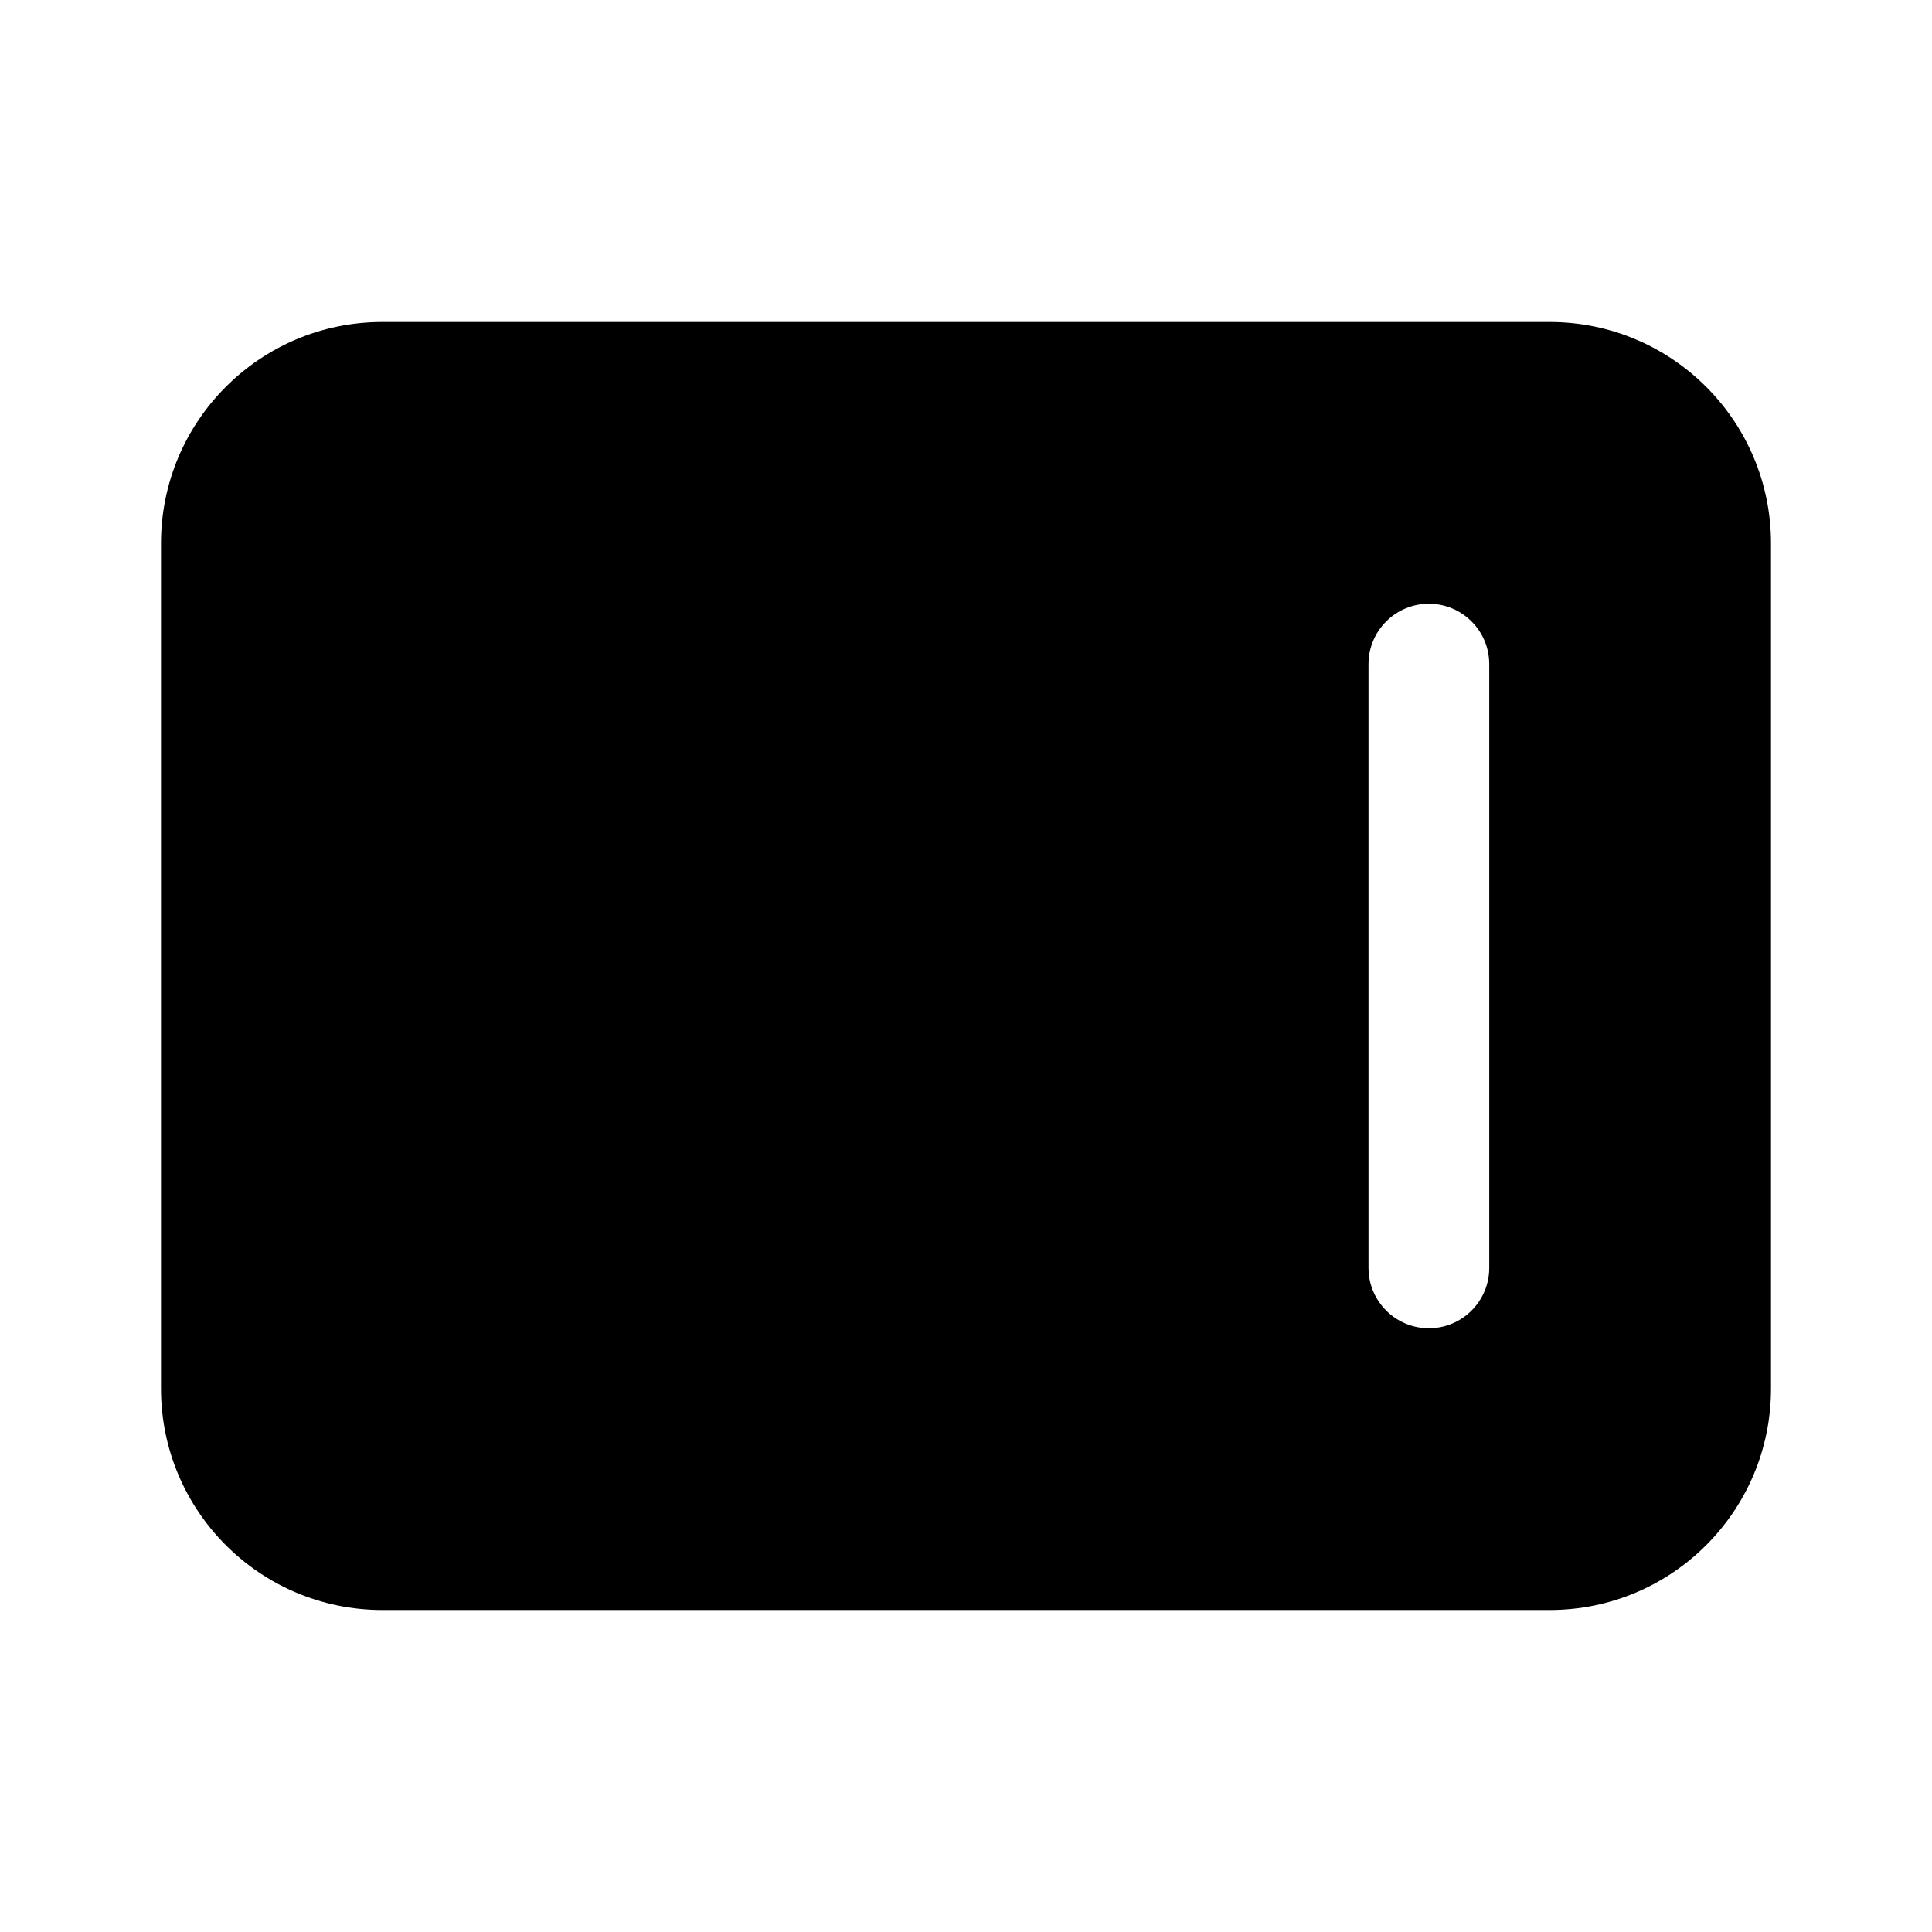
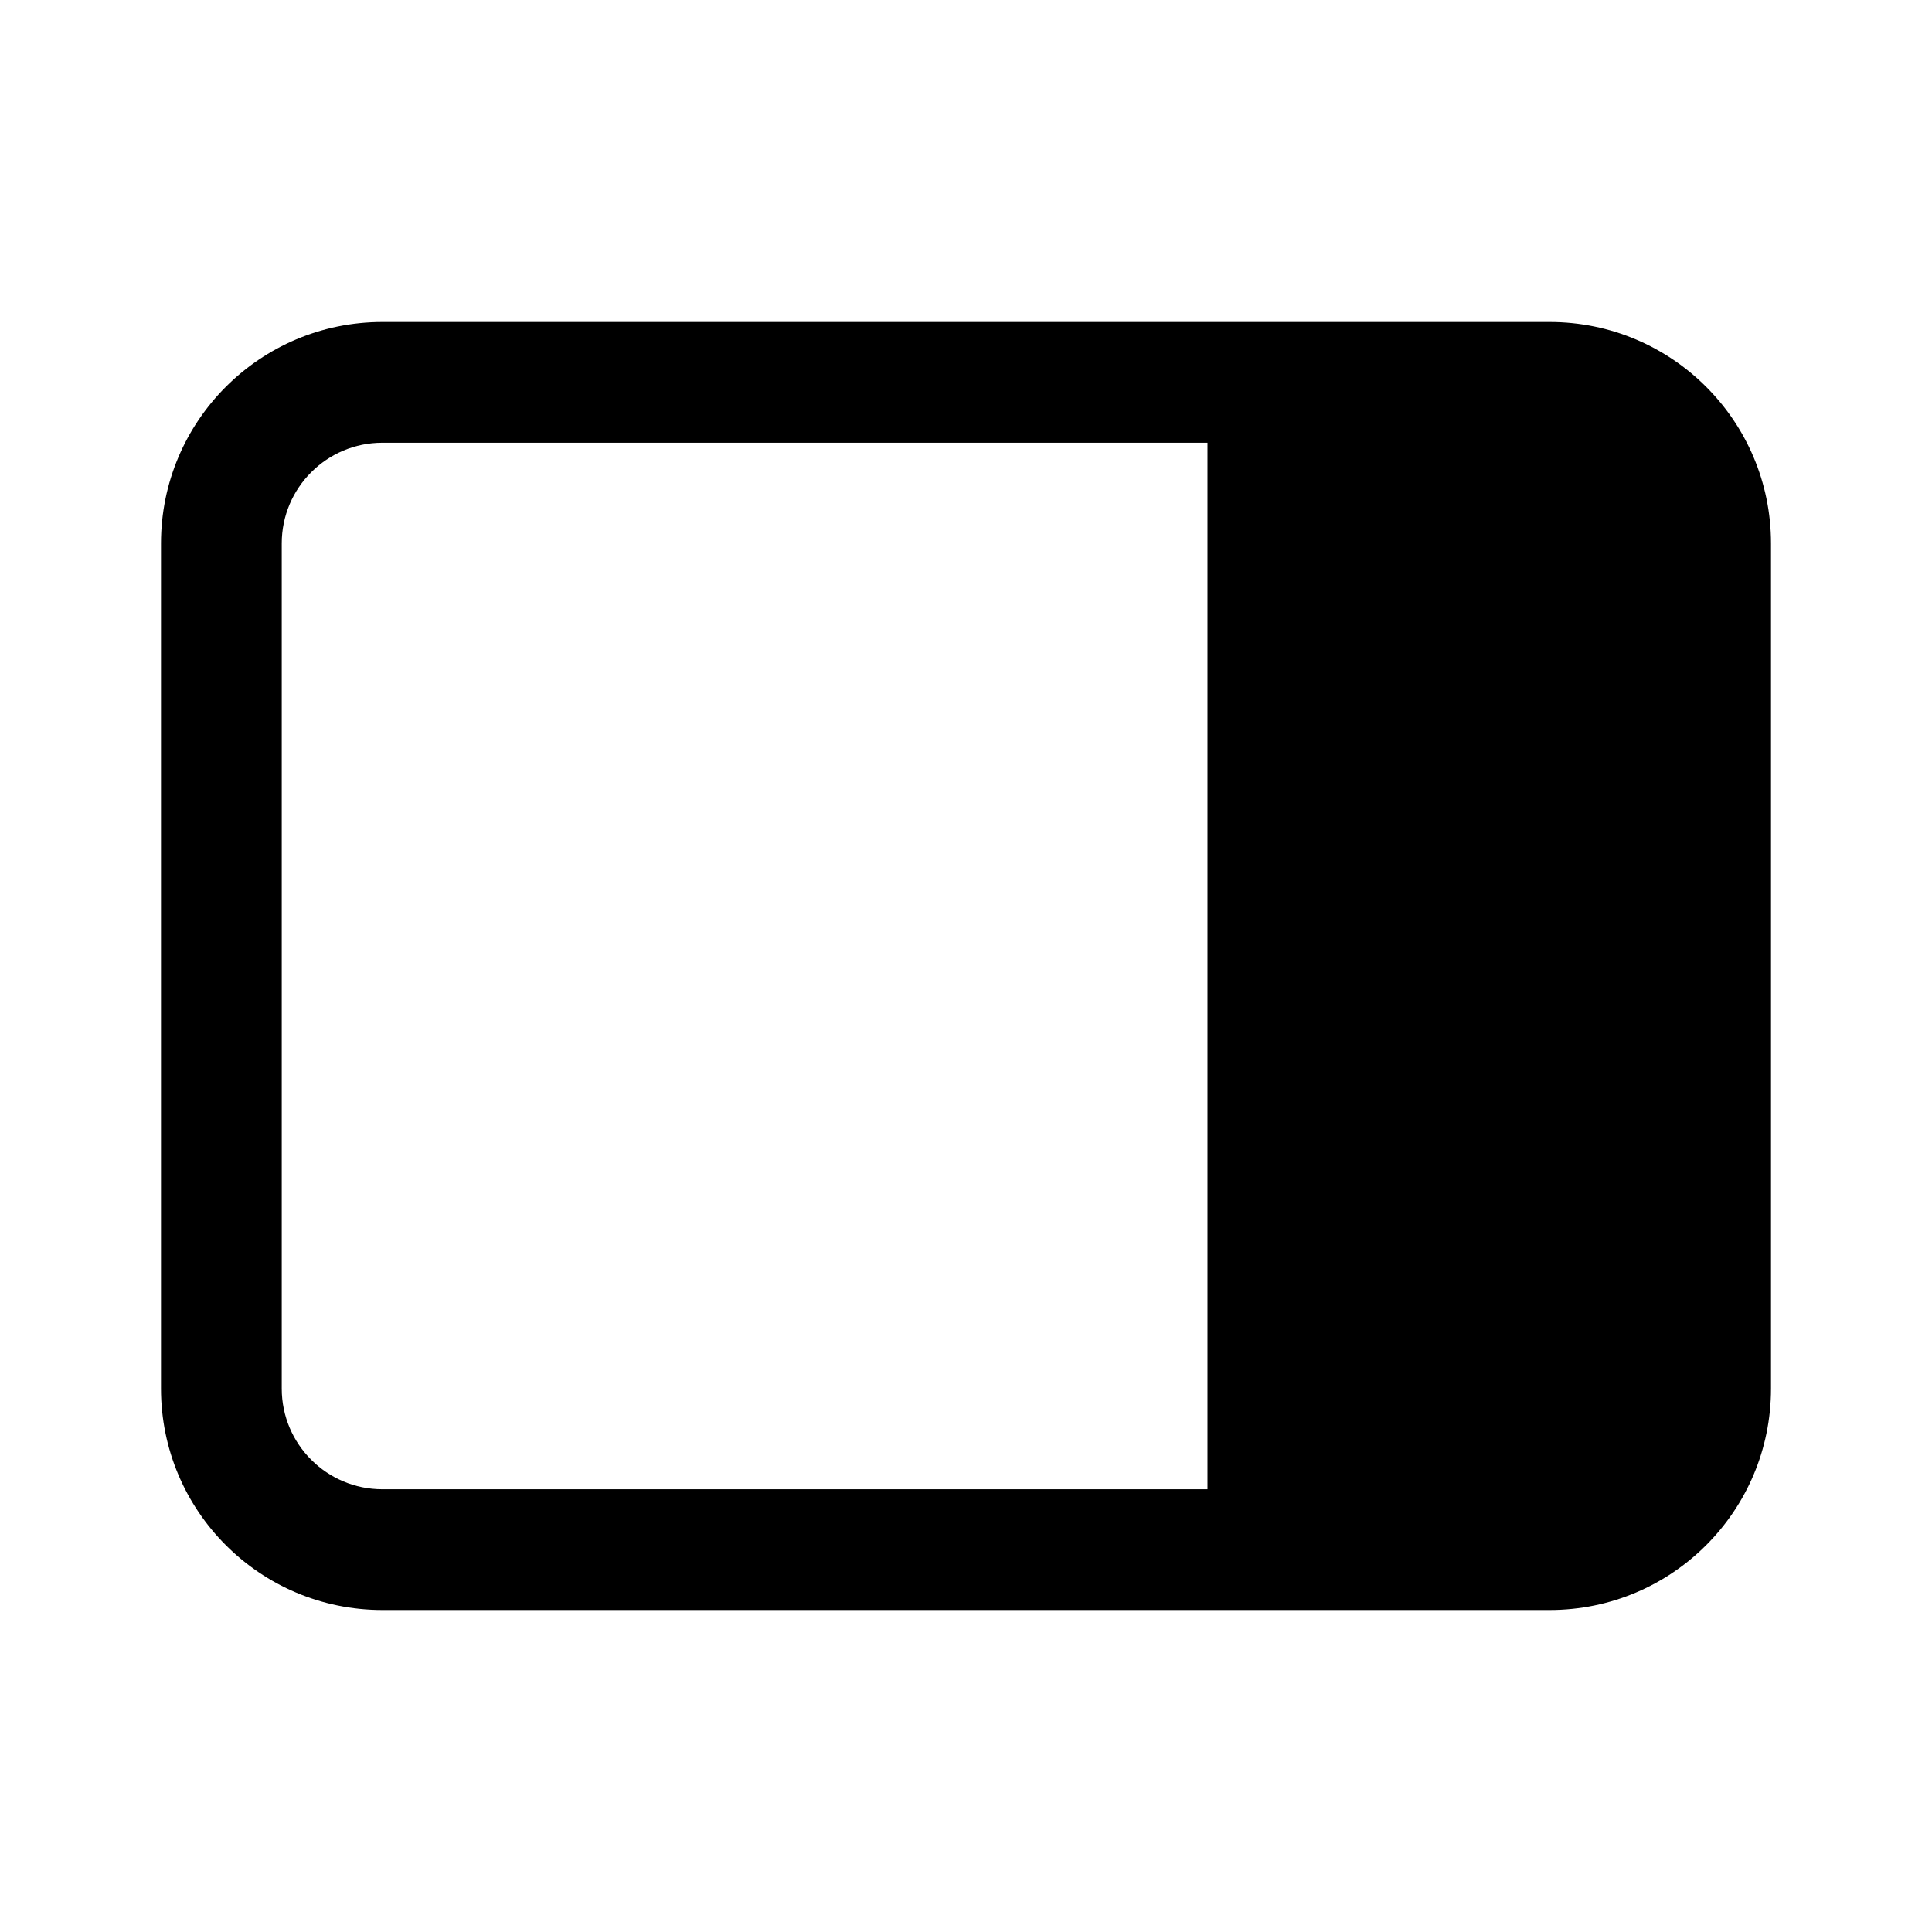
<svg xmlns="http://www.w3.org/2000/svg" viewBox="0 0 24 24" fill="none">
-   <path fill-rule="evenodd" clip-rule="evenodd" d="M4.75 4C3.231 4 2 5.231 2 6.75V17.25C2 18.769 3.231 20 4.75 20H19.25C20.769 20 22 18.769 22 17.25V6.75C22 5.231 20.769 4 19.25 4H4.75ZM17.75 7.5C18.164 7.5 18.5 7.836 18.5 8.25V15.75C18.5 16.164 18.164 16.5 17.75 16.5C17.336 16.5 17 16.164 17 15.75V8.25C17 7.836 17.336 7.5 17.75 7.5Z" fill="currentColor" />
+   <path fill-rule="evenodd" clip-rule="evenodd" d="M15 5.5V18.5H4.75C4.06 18.5 3.5 17.94 3.5 17.25V6.75C3.5 6.06 4.06 5.5 4.75 5.5H15ZM22 6.75C22 5.231 20.769 4 19.25 4H4.75C3.231 4 2 5.231 2 6.75V17.25C2 18.769 3.231 20 4.75 20H19.25C20.769 20 22 18.769 22 17.25V6.75Z" fill="currentColor" />
</svg>
